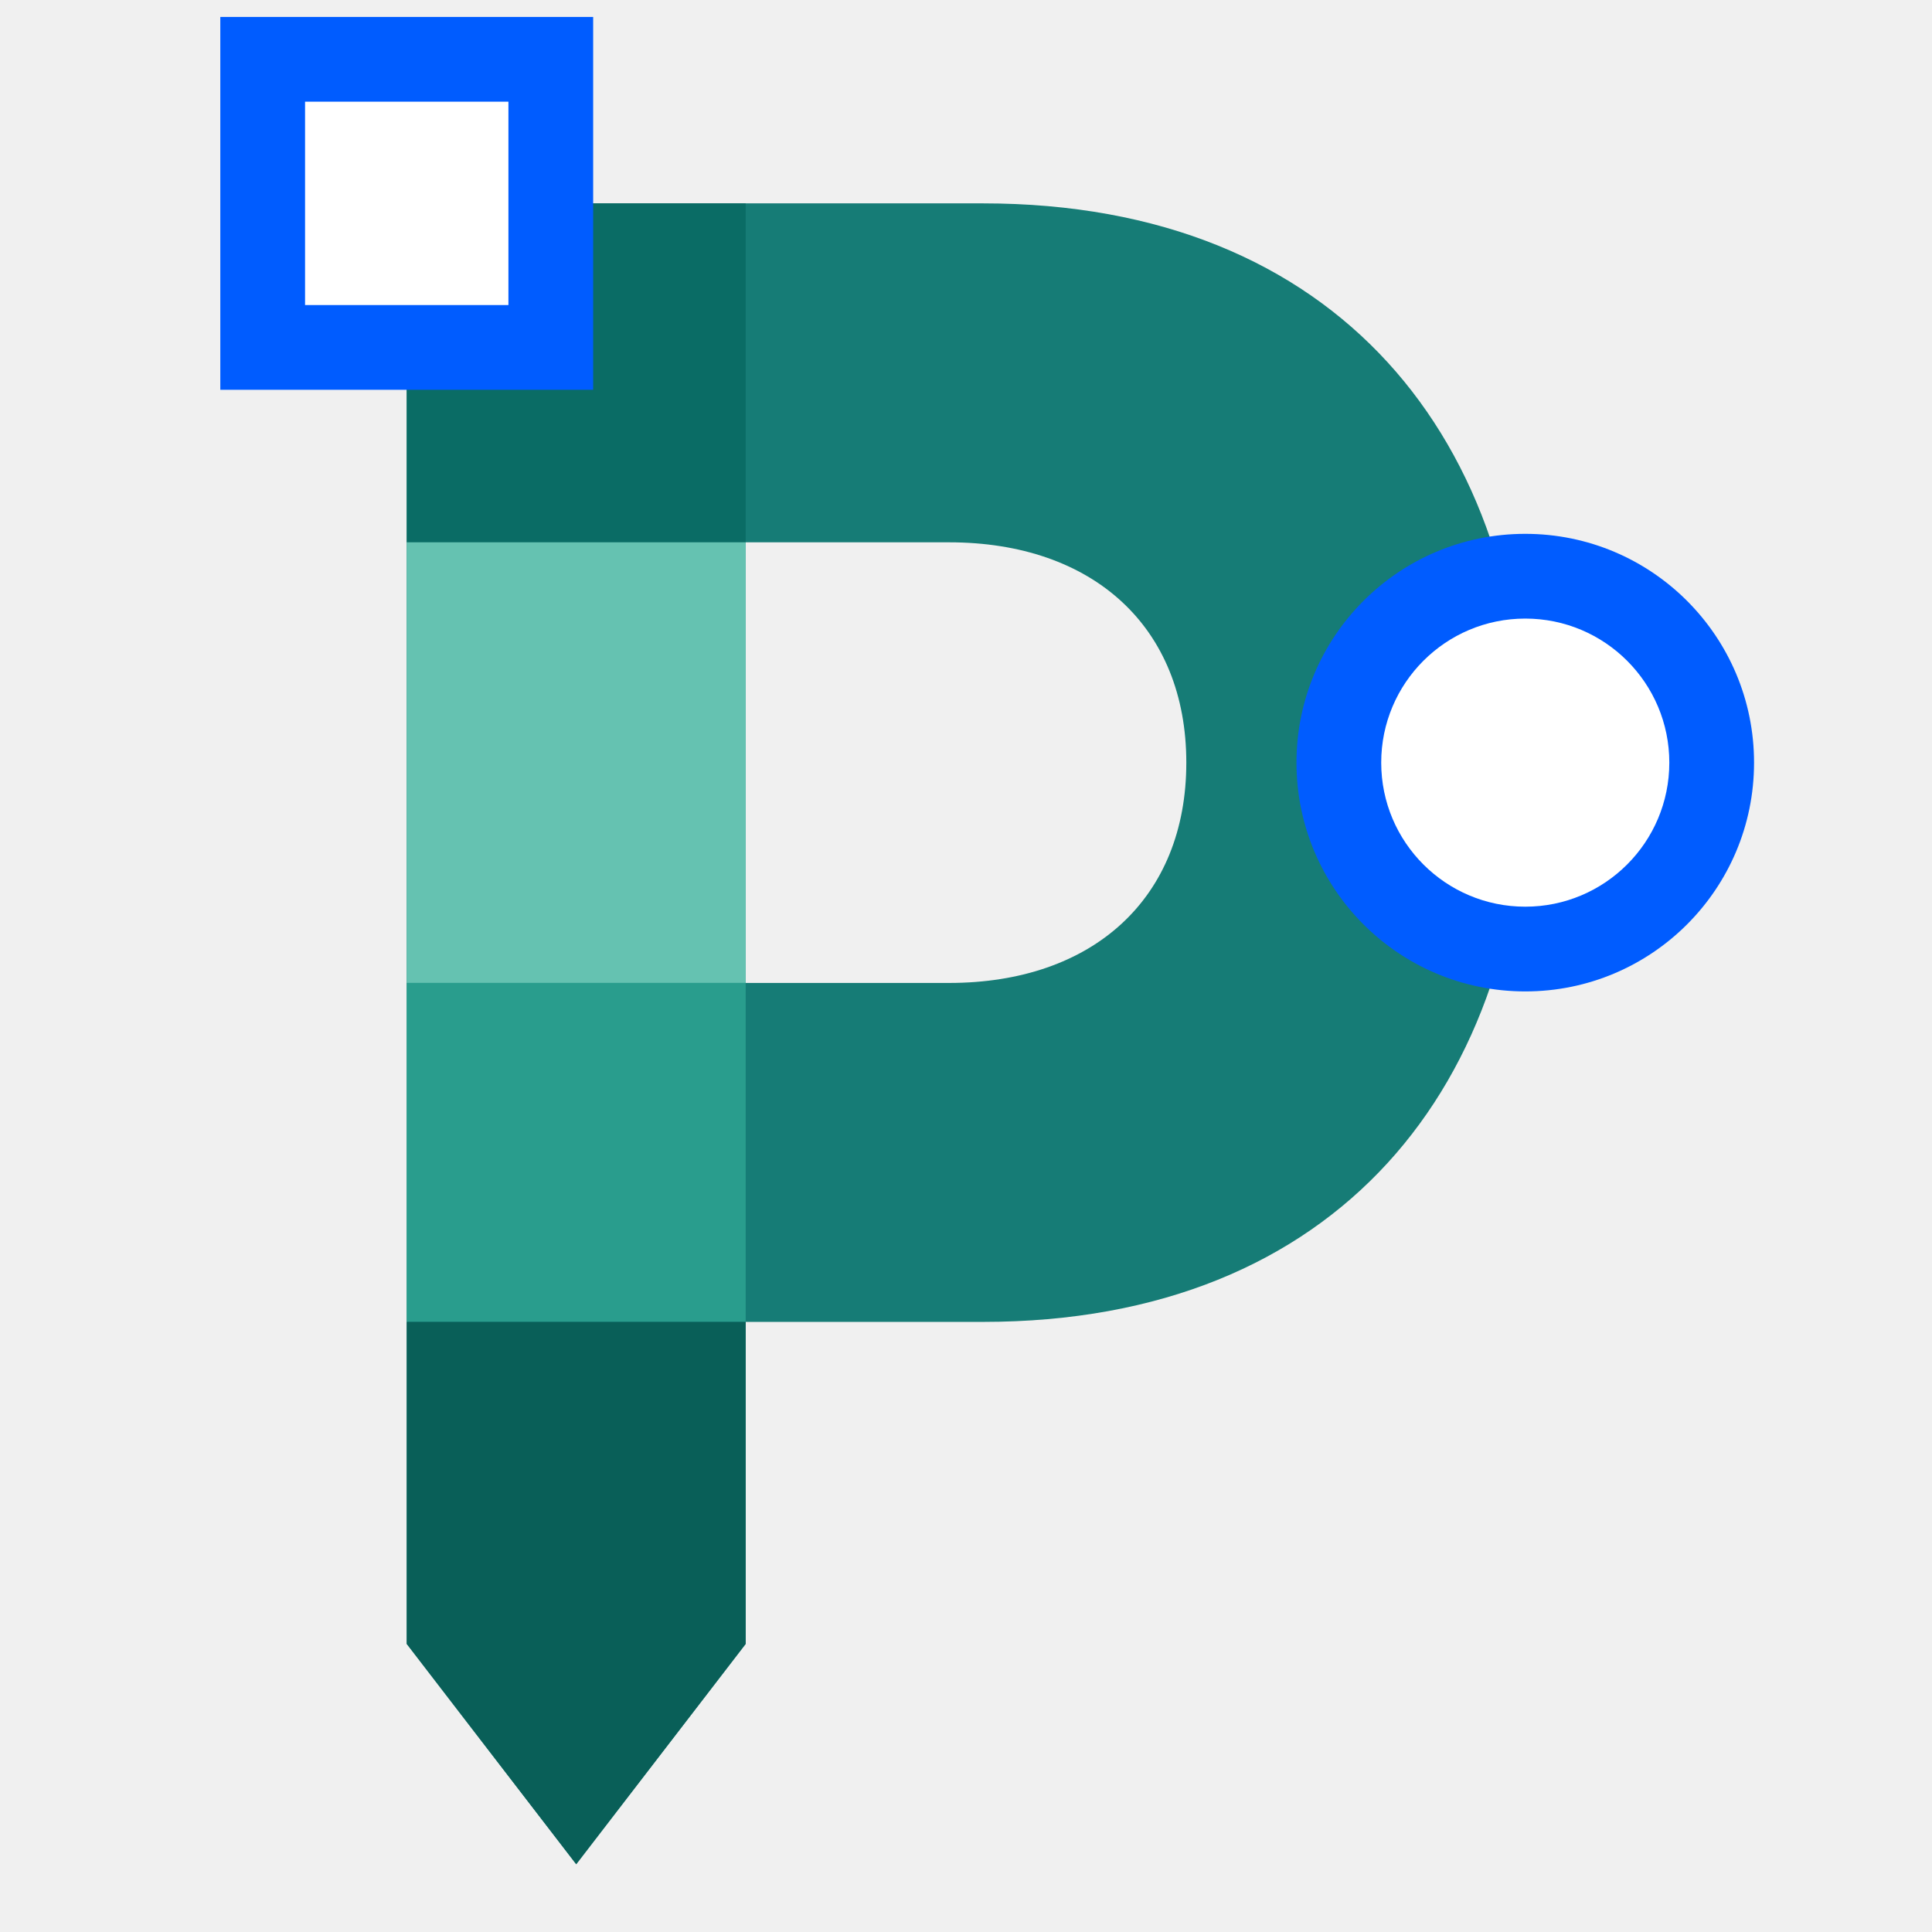
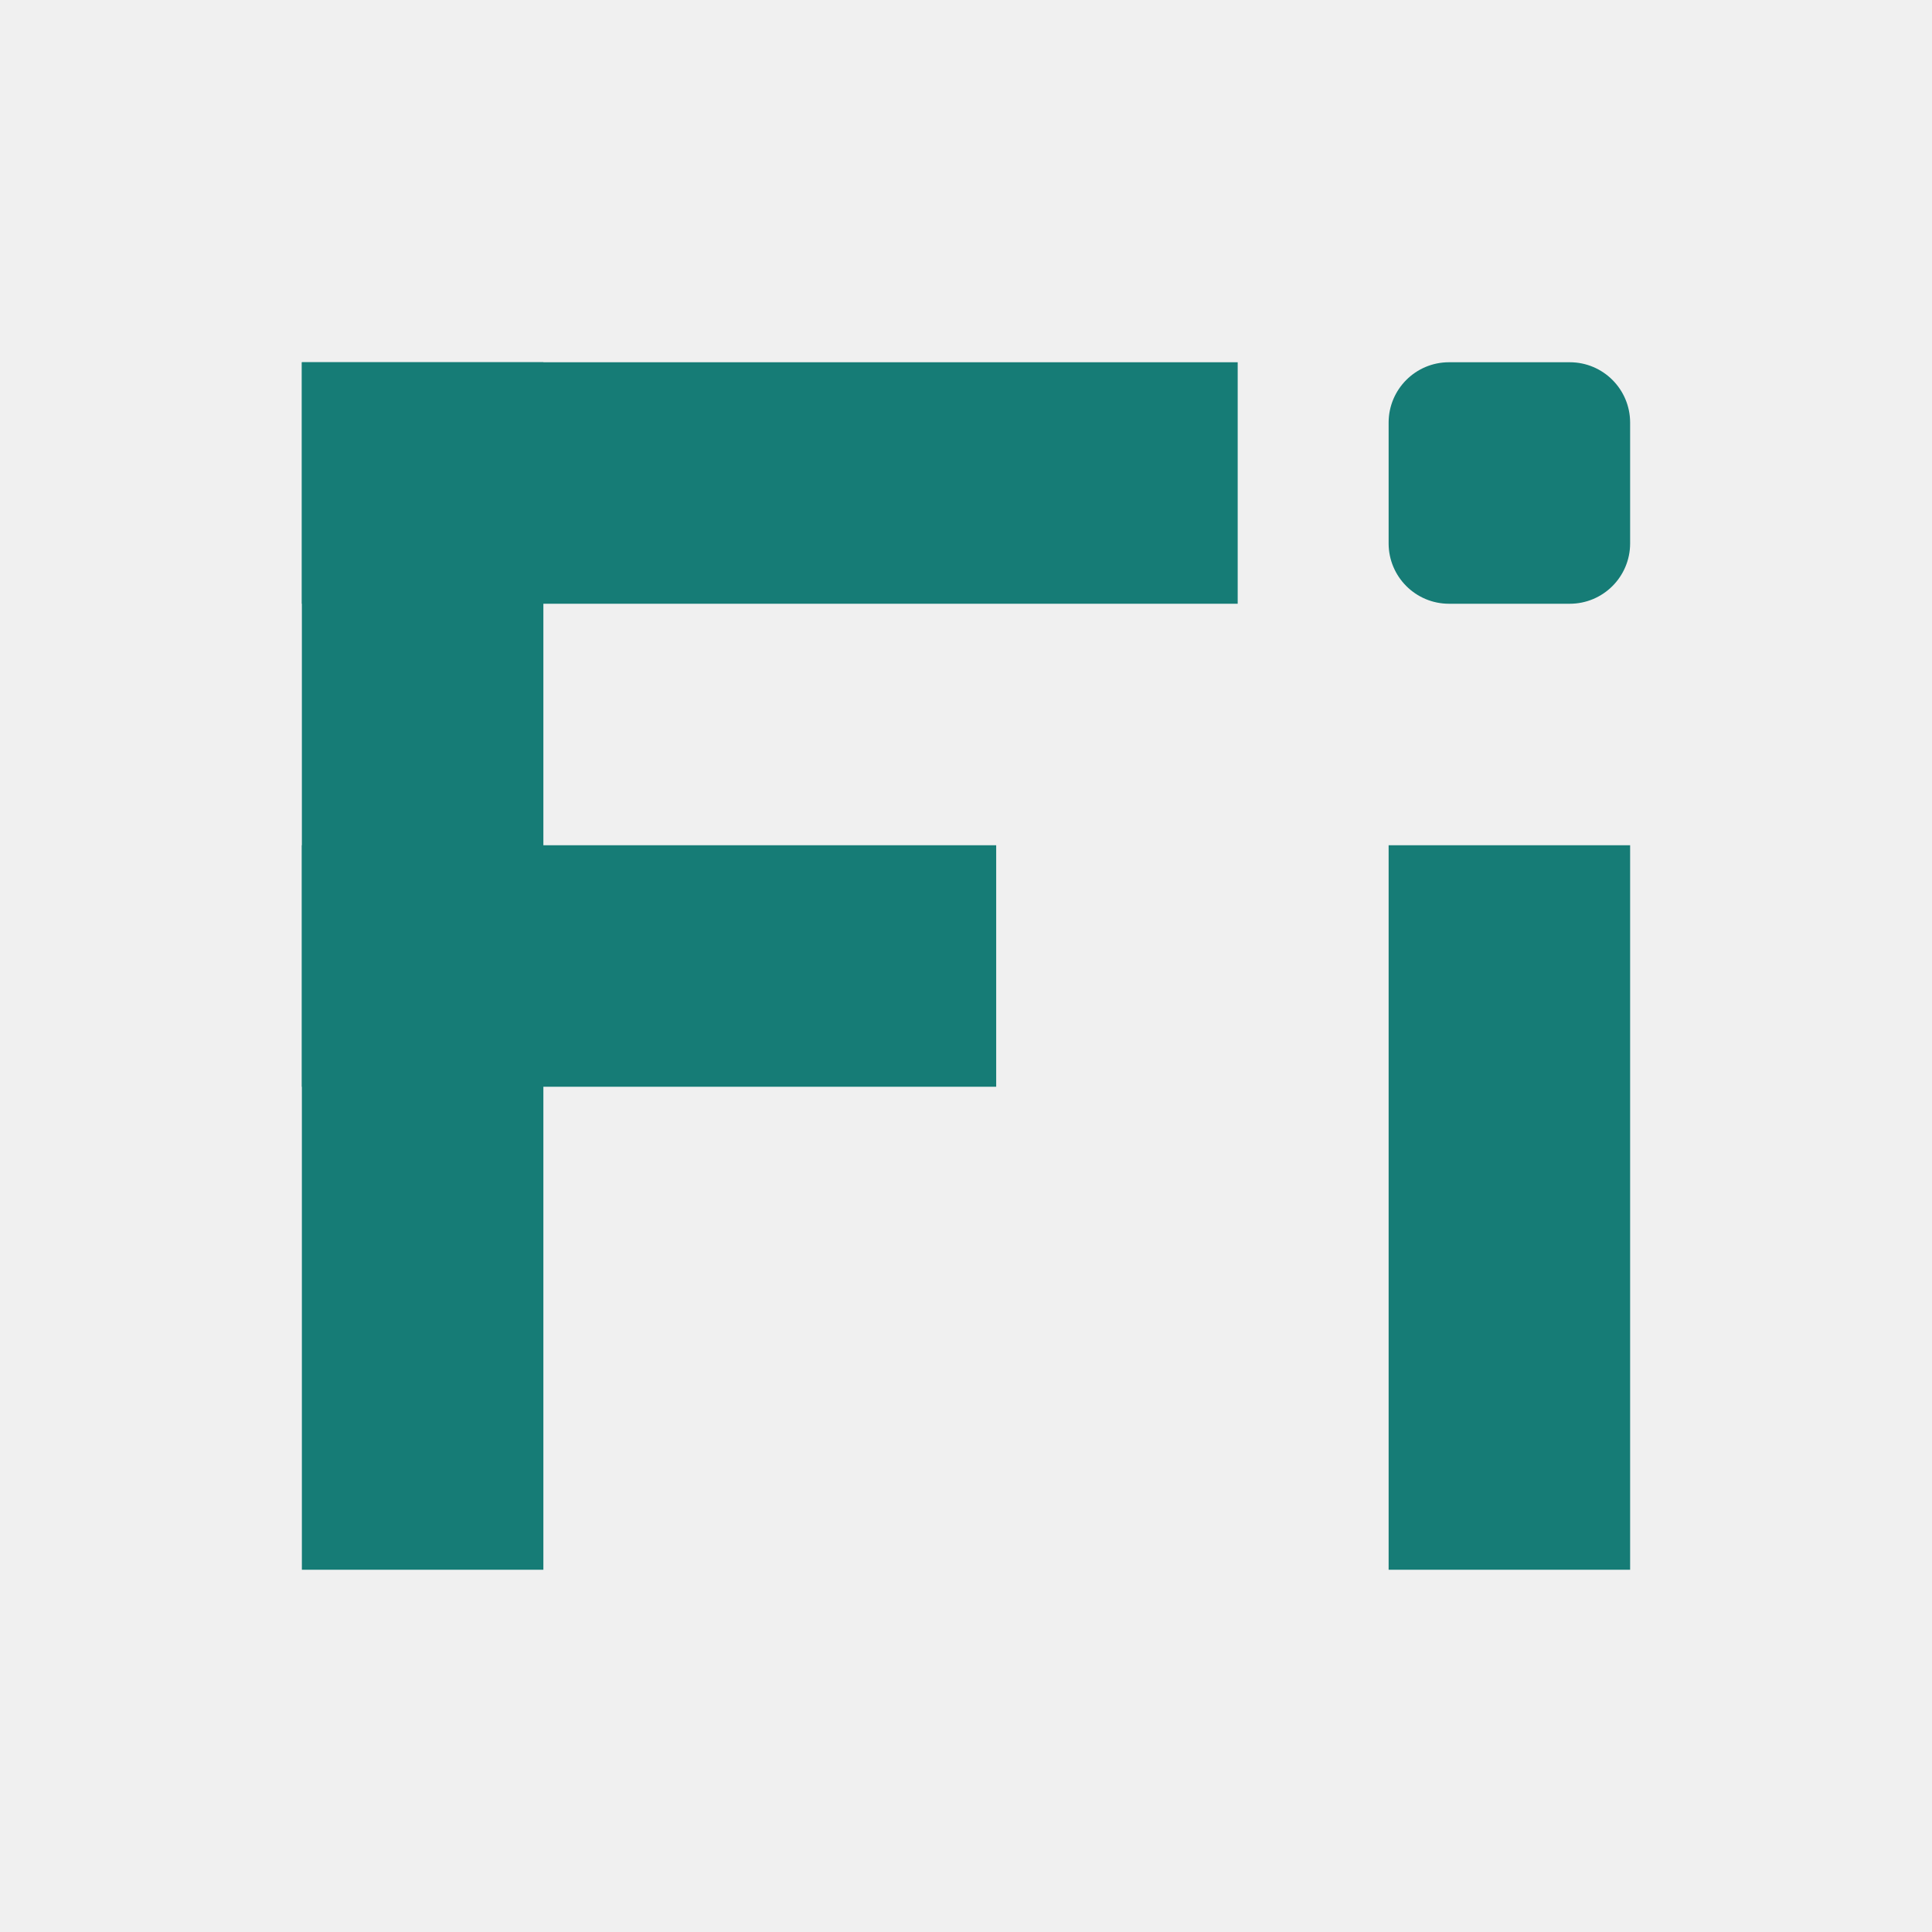
- <svg xmlns="http://www.w3.org/2000/svg" width="16" height="16" viewBox="28 28 228 228">
-   <path id="pencil-body" data-part="body" fill="#167C76" fill-rule="evenodd" d="M76 52H144C186 52 208 80 208 118S186 184 144 184H116V222L96 248L76 222ZM116 92V144H140C157 144 168 134 168 118S157 92 140 92Z" />
-   <path data-part="upper" fill="#0A6C65" d="M76 52H116V92H76Z" />
-   <path data-part="middle" fill="#65C2B1" d="M76 92H116V144H76Z" />
-   <path data-part="lower" fill="#299D8D" d="M76 144H116V184H76Z" />
-   <path data-part="point" fill="#095F58" d="M76 184H116V222L96 248L76 222Z" />
-   <path data-part="handle" fill="#005CFF" d="M54 30H98V74H54Z" />
-   <path data-part="handle-surface" fill="#FFFFFF" d="M64 40H88V64H64Z" />
-   <path data-part="handle" fill="#005CFF" d="M235 118A27 27 0 1 1 181 118A27 27 0 1 1 235 118Z" />
-   <path data-part="handle-surface" fill="#FFFFFF" d="M225 118A17 17 0 1 1 191 118A17 17 0 1 1 225 118Z" />
+ <svg xmlns="http://www.w3.org/2000/svg" width="256" height="256" viewBox="0 0 256 256">
+   <g fill="#167C76">
+     <path data-part="body" d="M40 48h32v160H40z" />
+     <path data-part="body" d="M40 48h124v32H40z" />
+     <path data-part="body" d="M40 112h92v32H40z" />
+     <rect data-part="body" x="184" y="48" width="32" height="32" rx="8" />
+     <path data-part="body" d="M184 112h32v96h-32z" />
+   </g>
</svg>
